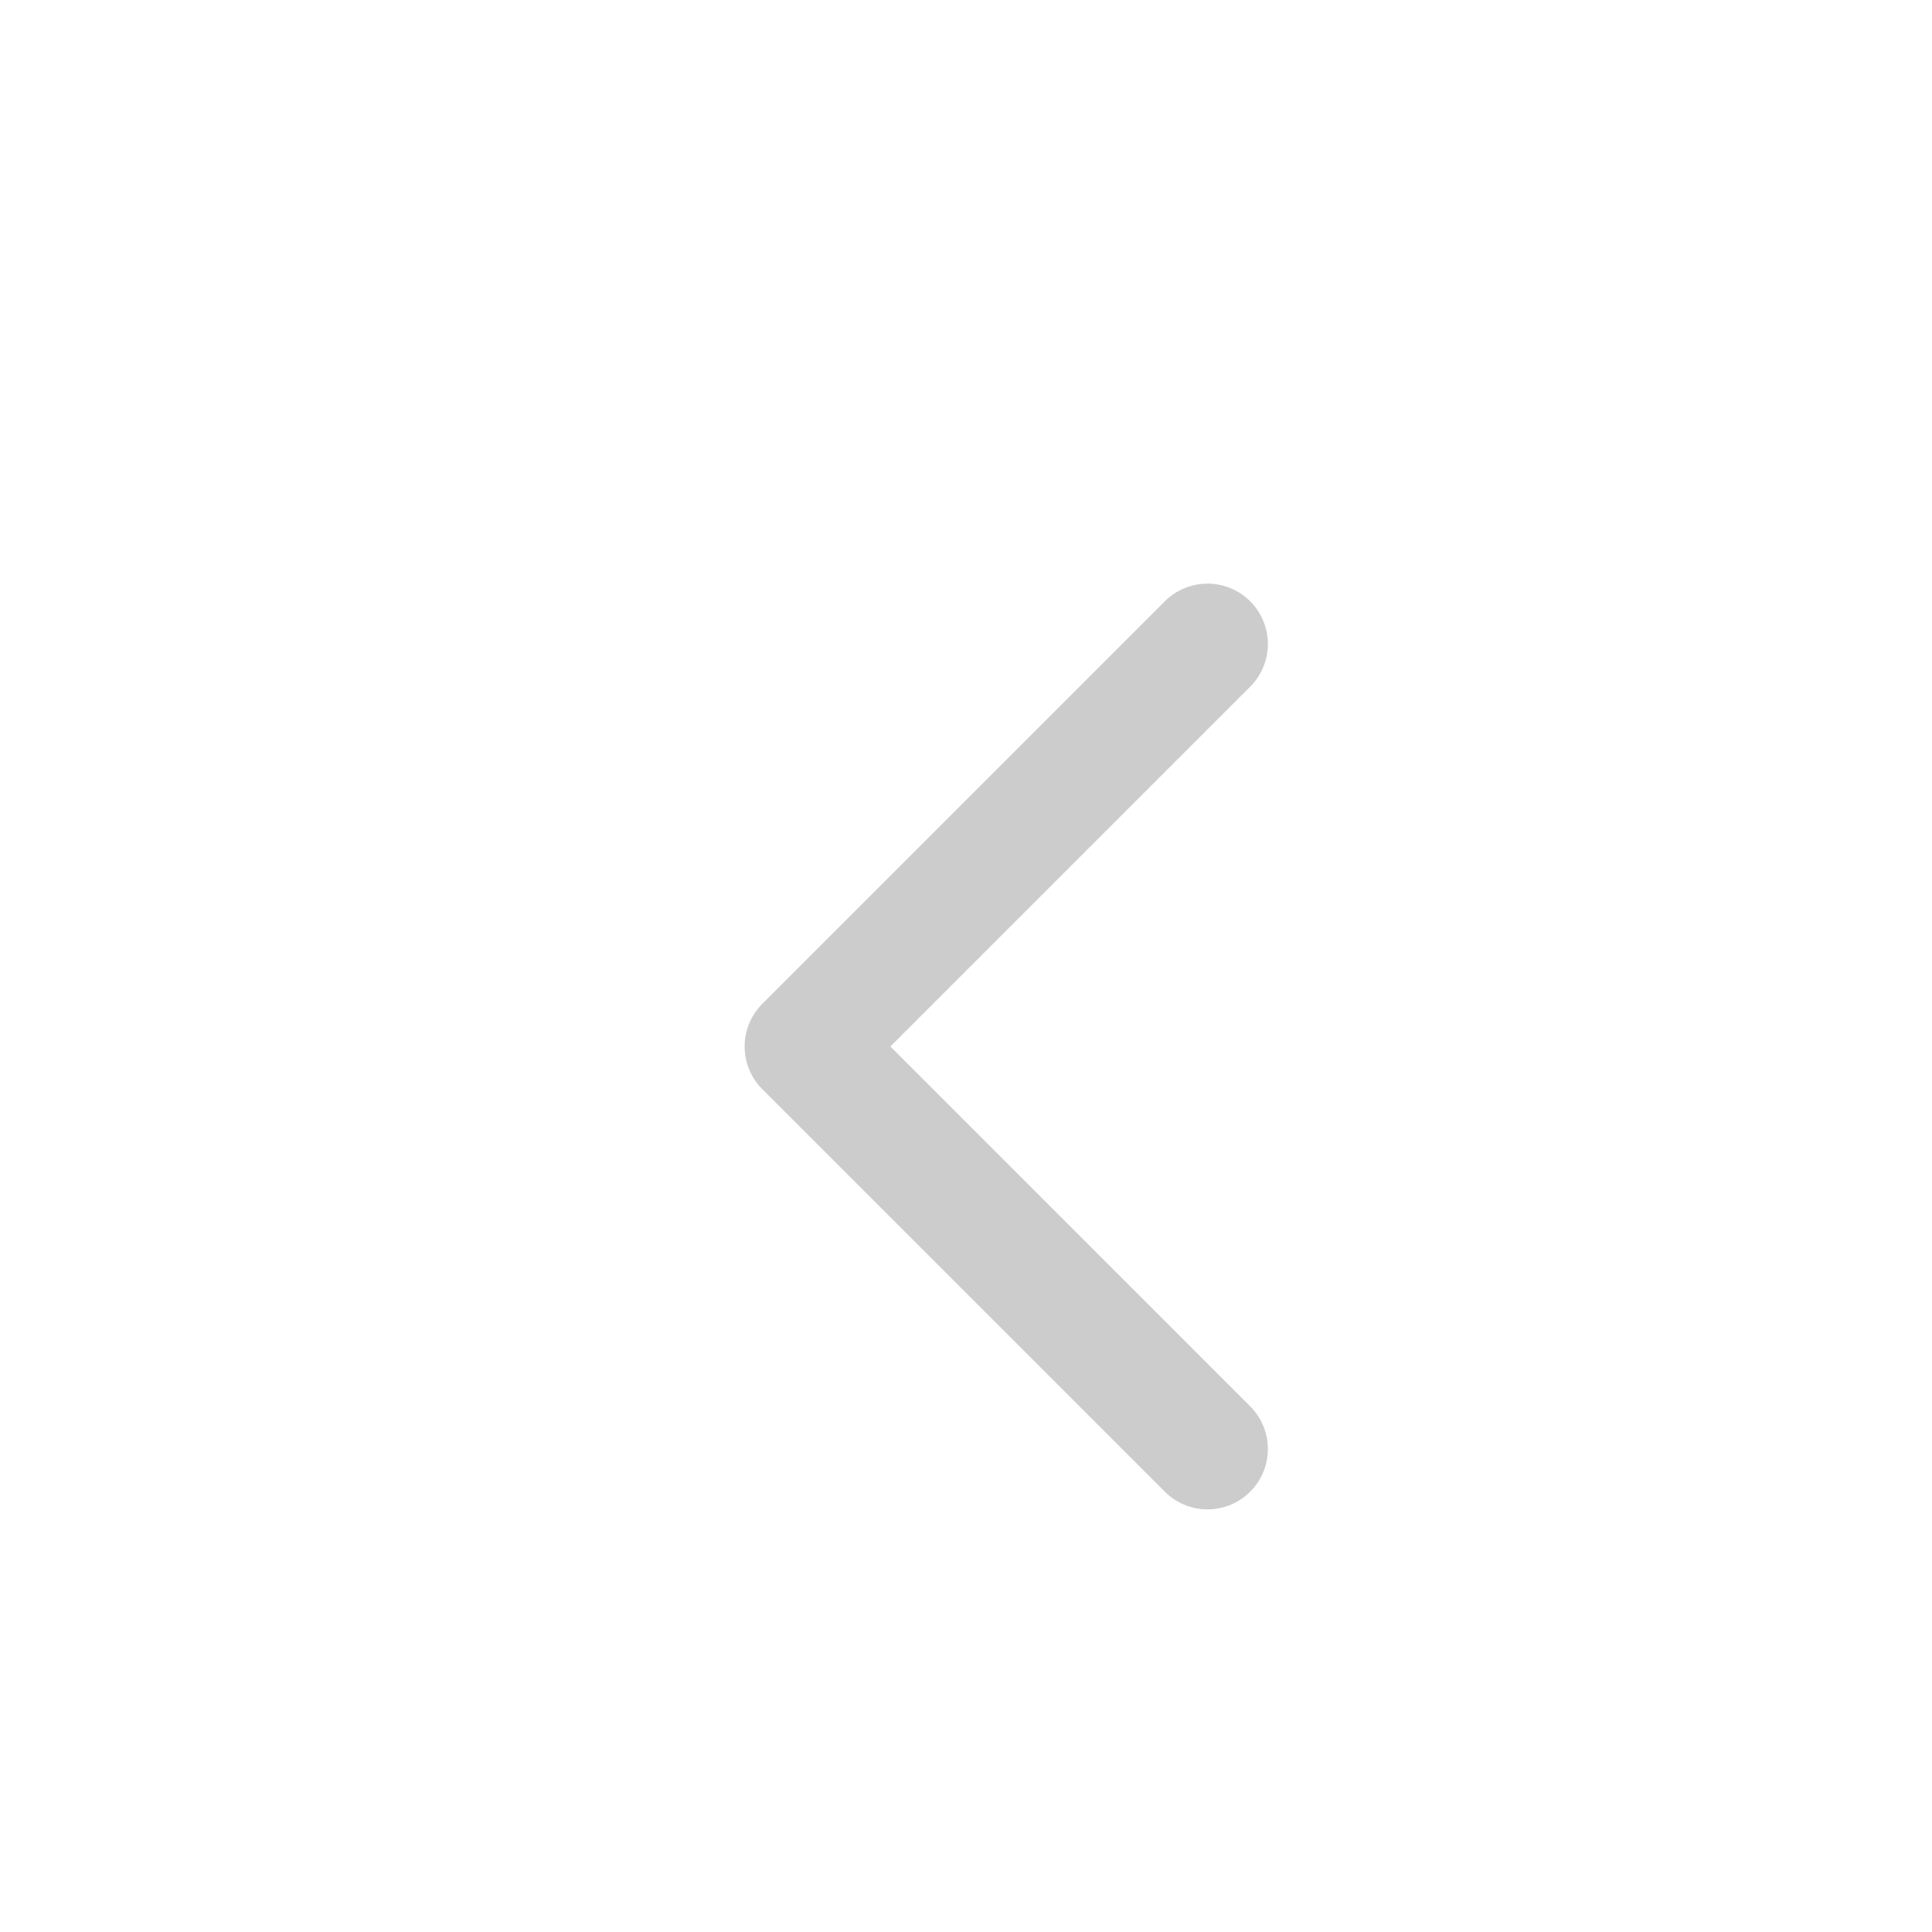
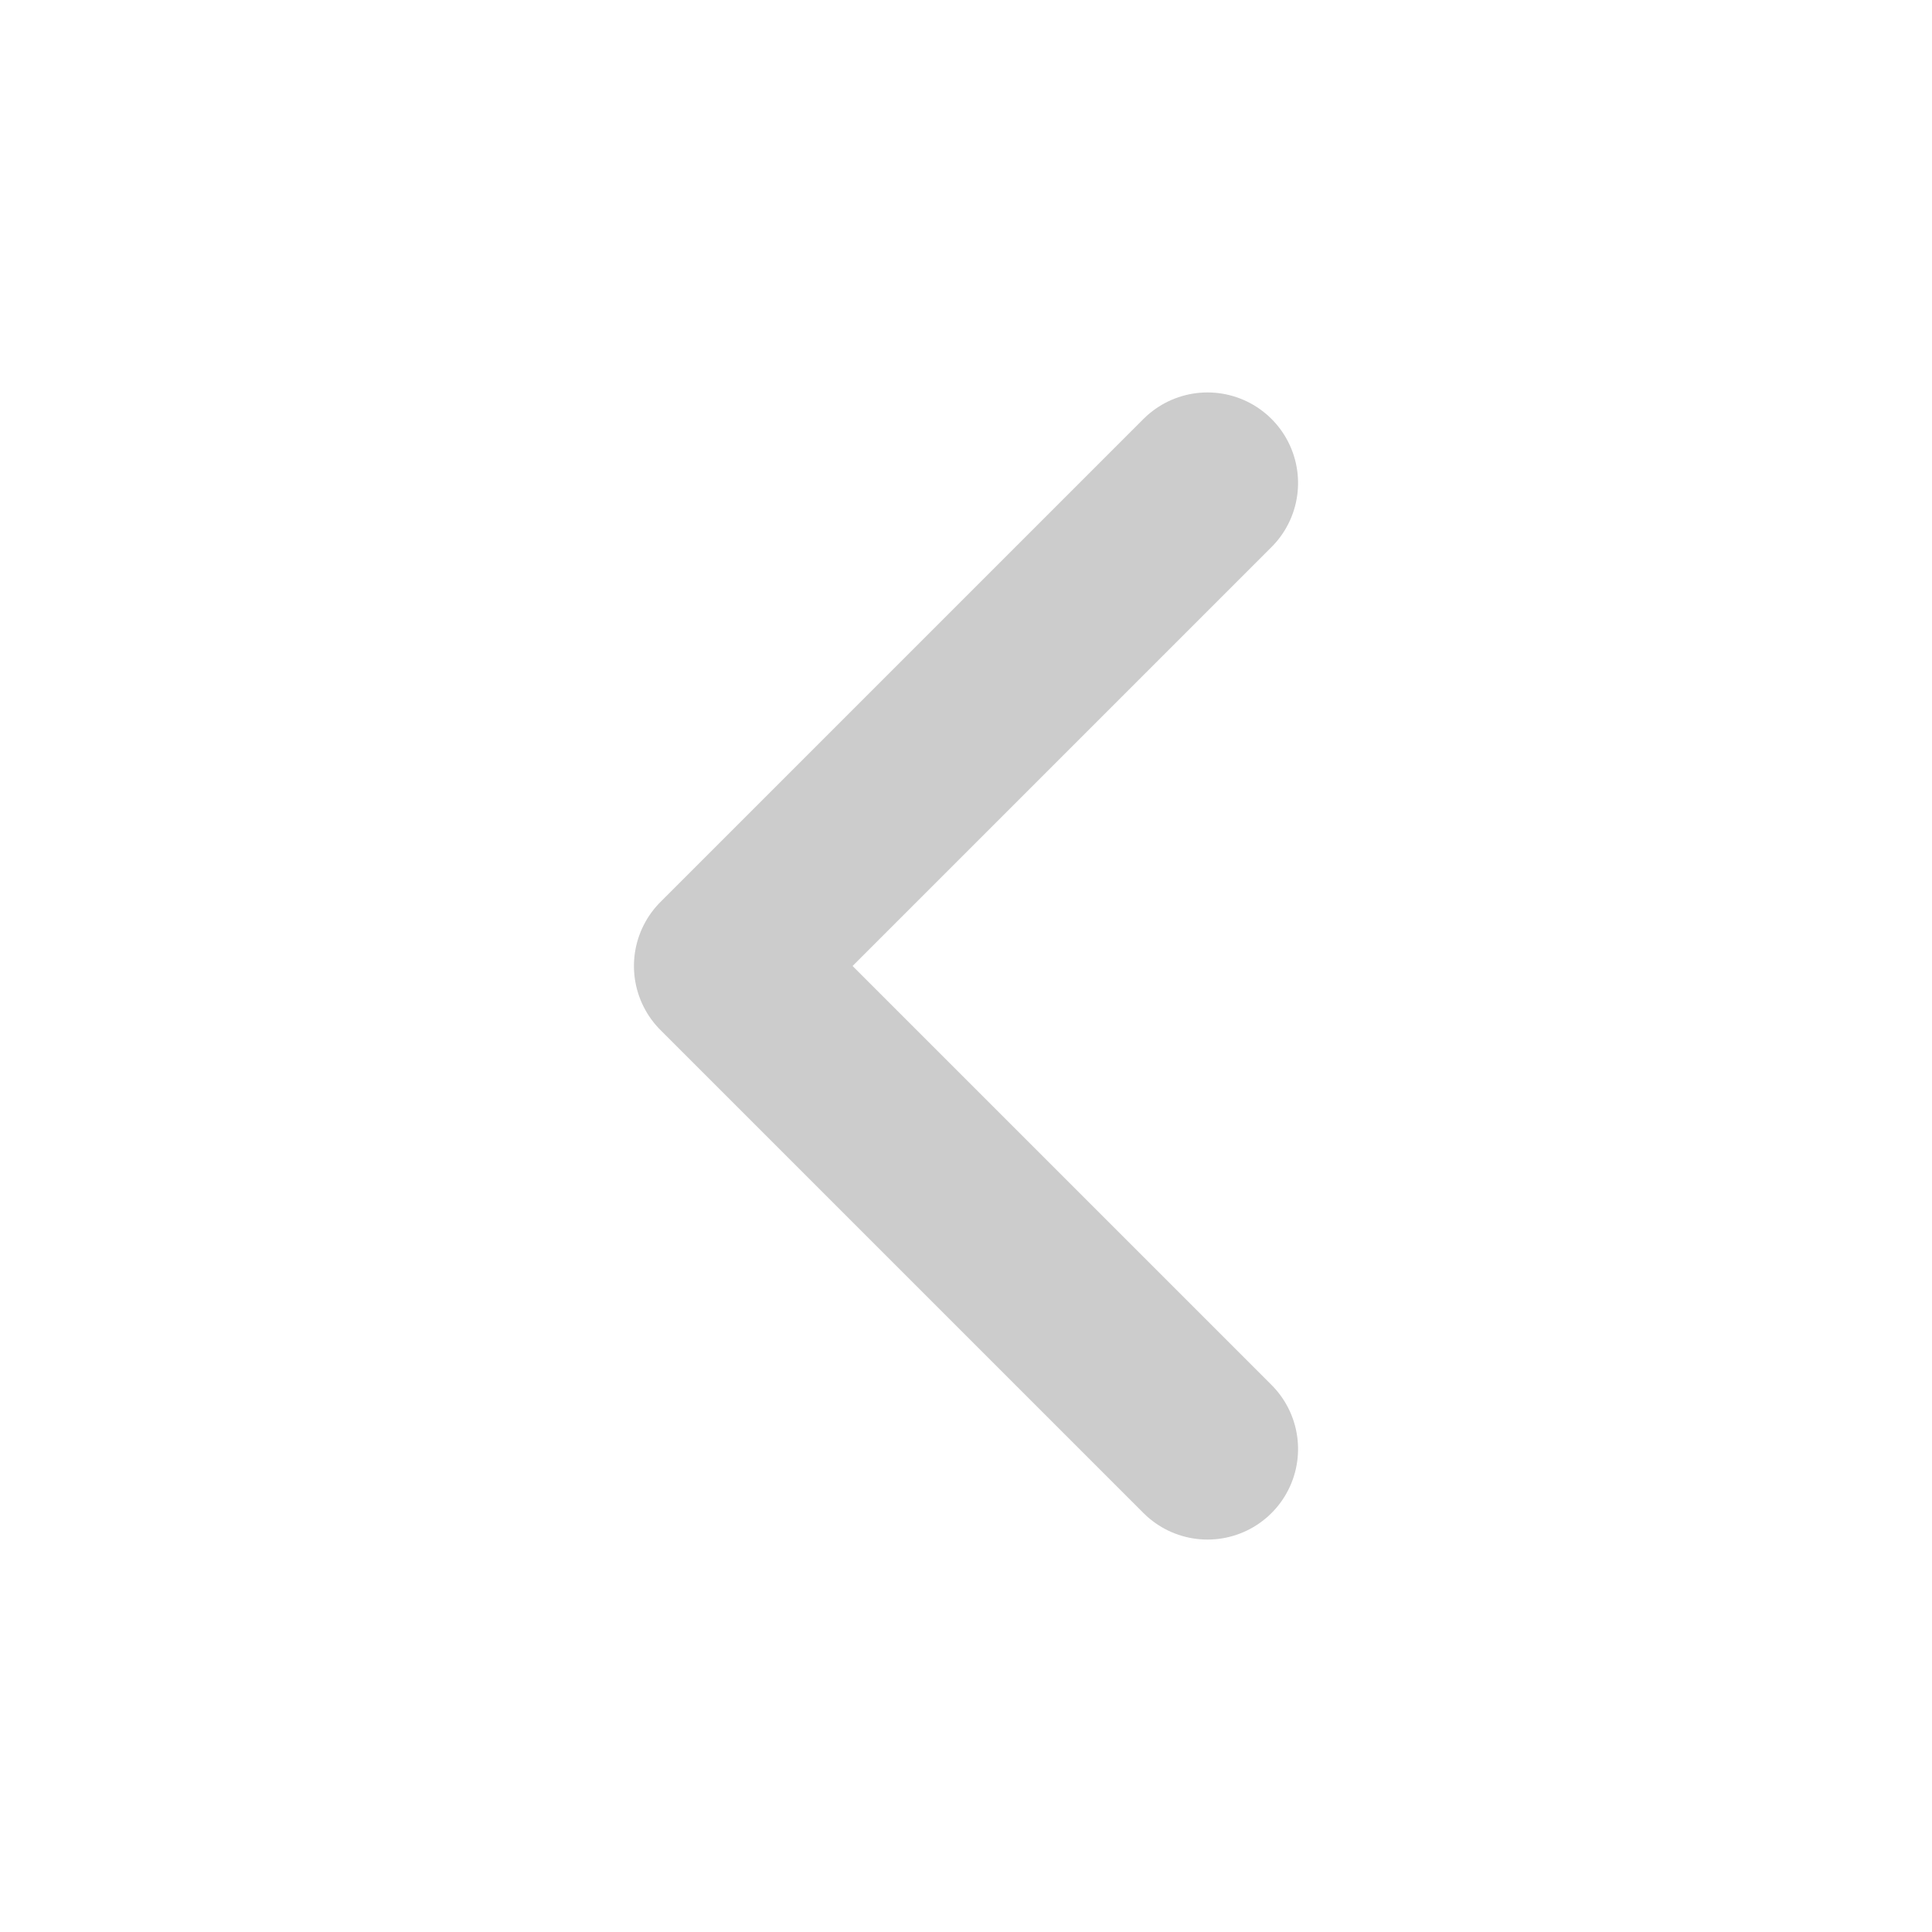
- <svg xmlns="http://www.w3.org/2000/svg" width="24" height="24" viewBox="0 0 24 24">
-   <g fill="none" fill-rule="evenodd">
-     <g>
-       <path d="M0 0H24V24H0z" />
-       <g stroke="#ccc" stroke-linecap="round" stroke-linejoin="round" stroke-width="1.5">
-         <path d="M8 3L3 8 -2 3" transform="translate(9.5 7.5) rotate(90 3 5.5)" />
+ <svg xmlns="http://www.w3.org/2000/svg" id="Page-1" width="16" height="16" viewBox="0 0 16 16">
+   <g id="Artboard">
+     <g id="btn_arrow_right_32">
+       <rect id="Rectangle" width="16" height="16" fill="none" />
+       <g id="그룹_1397" data-name="그룹 1397" transform="translate(6 4)">
+         <g id="ic">
+           <path id="Path" d="M8,0,4,4,0,0" transform="translate(4) rotate(90)" fill="none" stroke="#ccc" stroke-linecap="round" stroke-linejoin="round" stroke-width="1.5" fill-rule="evenodd" />
+         </g>
      </g>
    </g>
  </g>
</svg>
